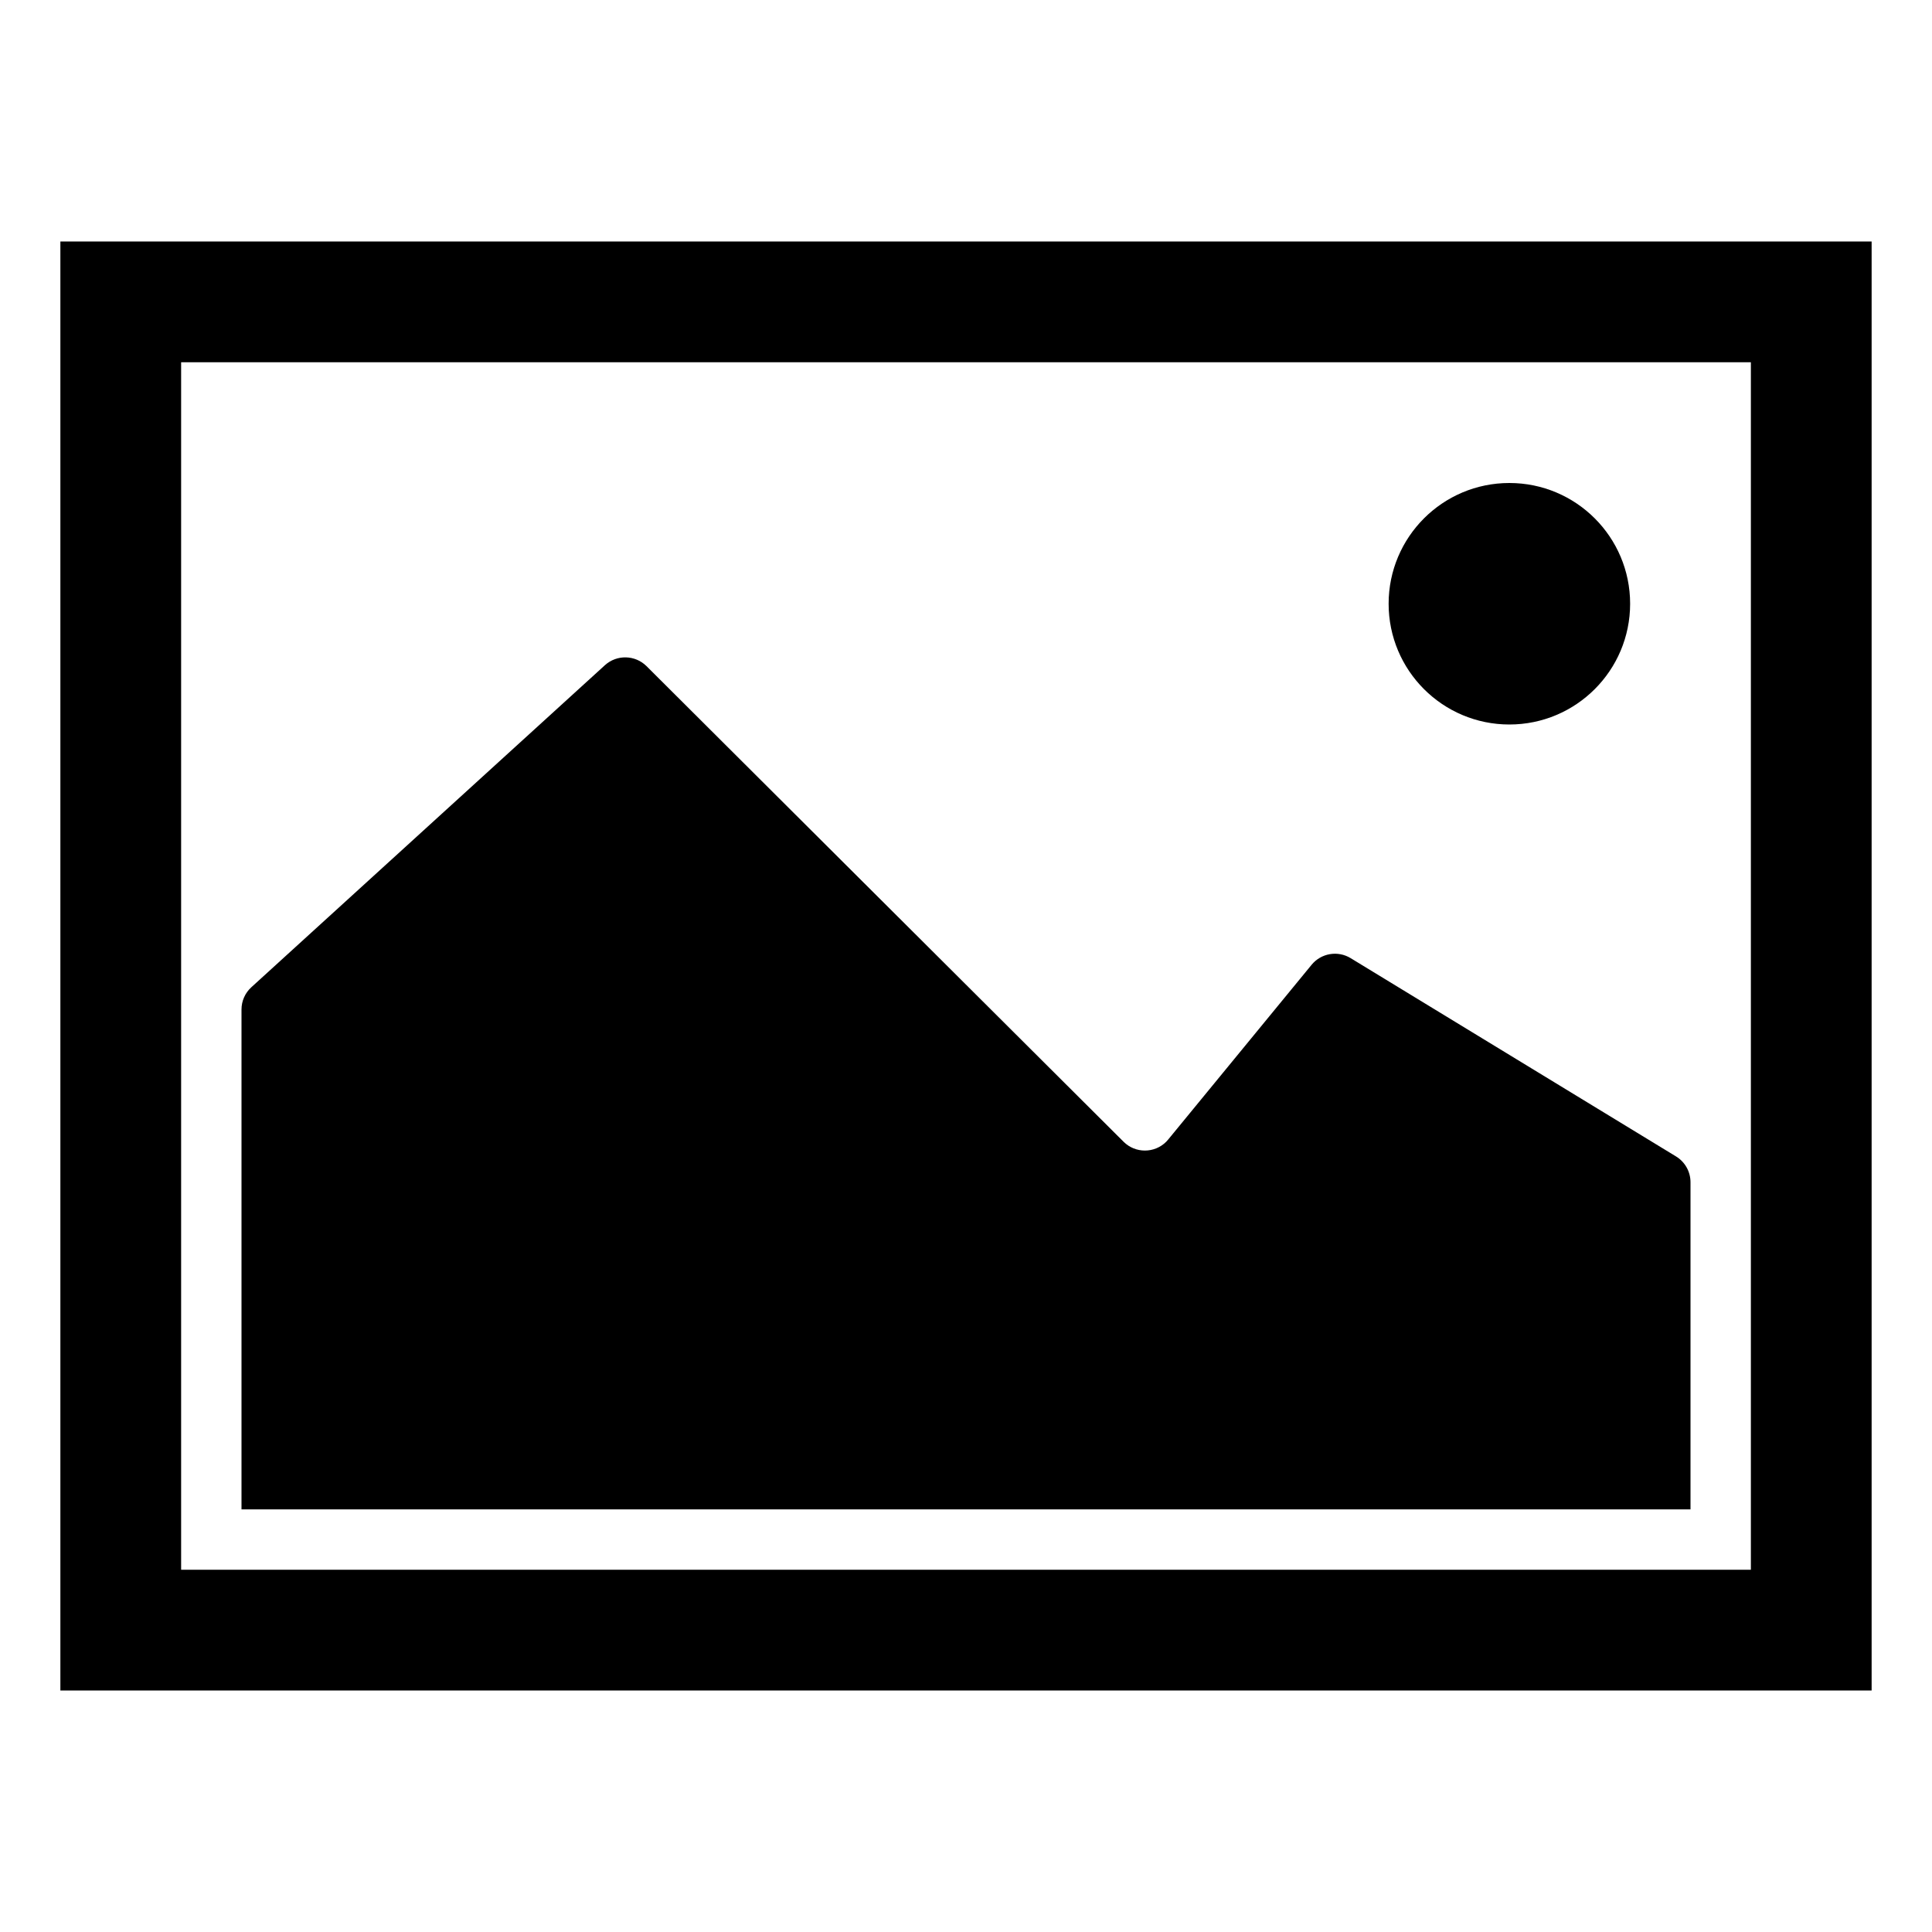
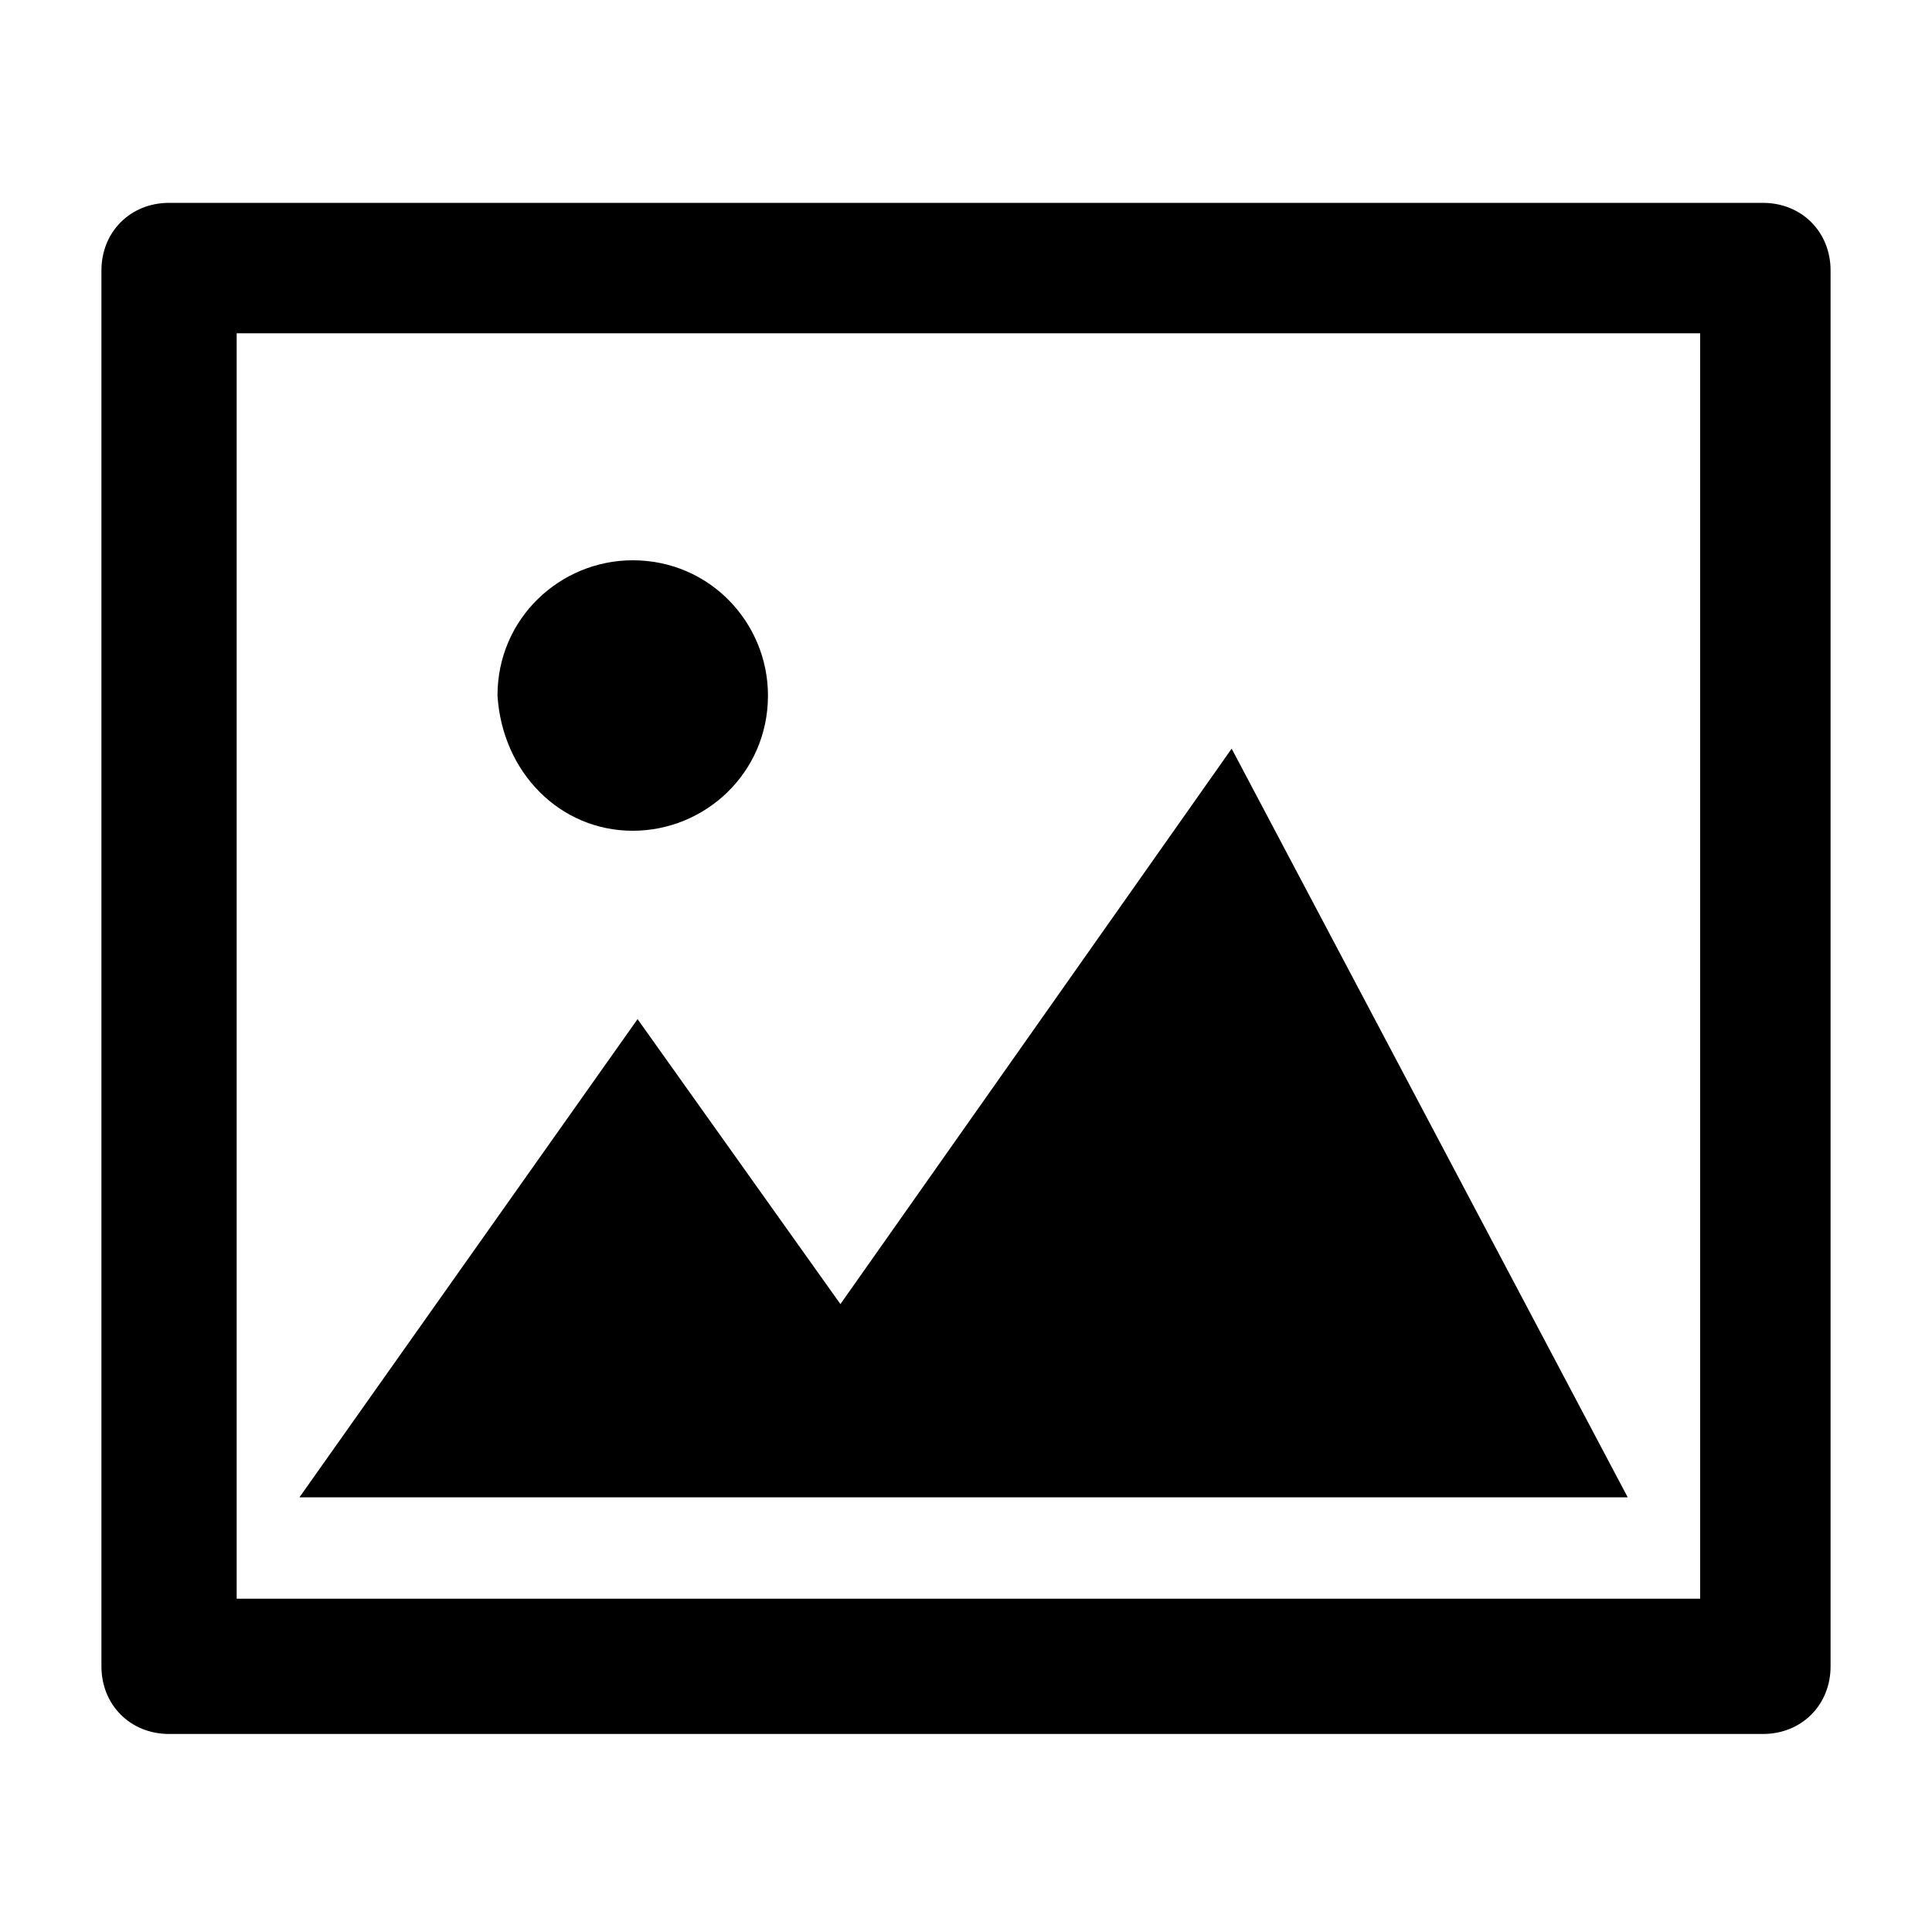
- <svg xmlns="http://www.w3.org/2000/svg" t="1644408455663" class="icon" viewBox="0 0 1024 1024" version="1.1" p-id="19977" width="200" height="200">
+ <svg xmlns="http://www.w3.org/2000/svg" t="1644465739990" class="icon" viewBox="0 0 1024 1024" version="1.1" p-id="25874" width="200" height="200">
  <defs>
    <style type="text/css" />
  </defs>
-   <path d="M896 626.592a16 16 0 0 0-7.68-13.664l-172.448-105.088a16 16 0 0 0-20.704 3.52l-76 92.608-1.024 1.152a16 16 0 0 1-22.624 0.032l-252.832-252.064a16.032 16.032 0 0 0-22.08-0.512l-187.36 170.656a15.936 15.936 0 0 0-5.248 11.84V800h768v-173.408z" p-id="19978" />
-   <path d="M800 320m-64 0a64 64 0 1 0 128 0 64 64 0 1 0-128 0Z" p-id="19979" />
-   <path d="M32 128v768h960V128H32z m896 704H96V192h832v640z" p-id="19980" />
+   <path d="M335.36 440.32c38.4 0 71.68-30.72 71.68-71.68 0-38.4-30.72-71.68-71.68-71.68-38.4 0-71.68 30.72-71.68 71.68 2.56 40.96 33.28 71.68 71.68 71.68z m0 0M652.8 396.8L445.44 691.2 337.92 540.16 158.72 793.6h704L652.8 396.8z m0 0" p-id="25875" />
+   <path d="M934.4 107.52H89.6c-20.48 0-35.84 15.36-35.84 35.84V883.2c0 20.48 15.36 35.84 35.84 35.84h844.8c20.48 0 35.84-15.36 35.84-35.84V143.36c0-20.48-15.36-35.84-35.84-35.84z m-35.84 739.84H125.44V176.64h775.68v670.72h-2.56z m0 0" p-id="25876" />
</svg>
